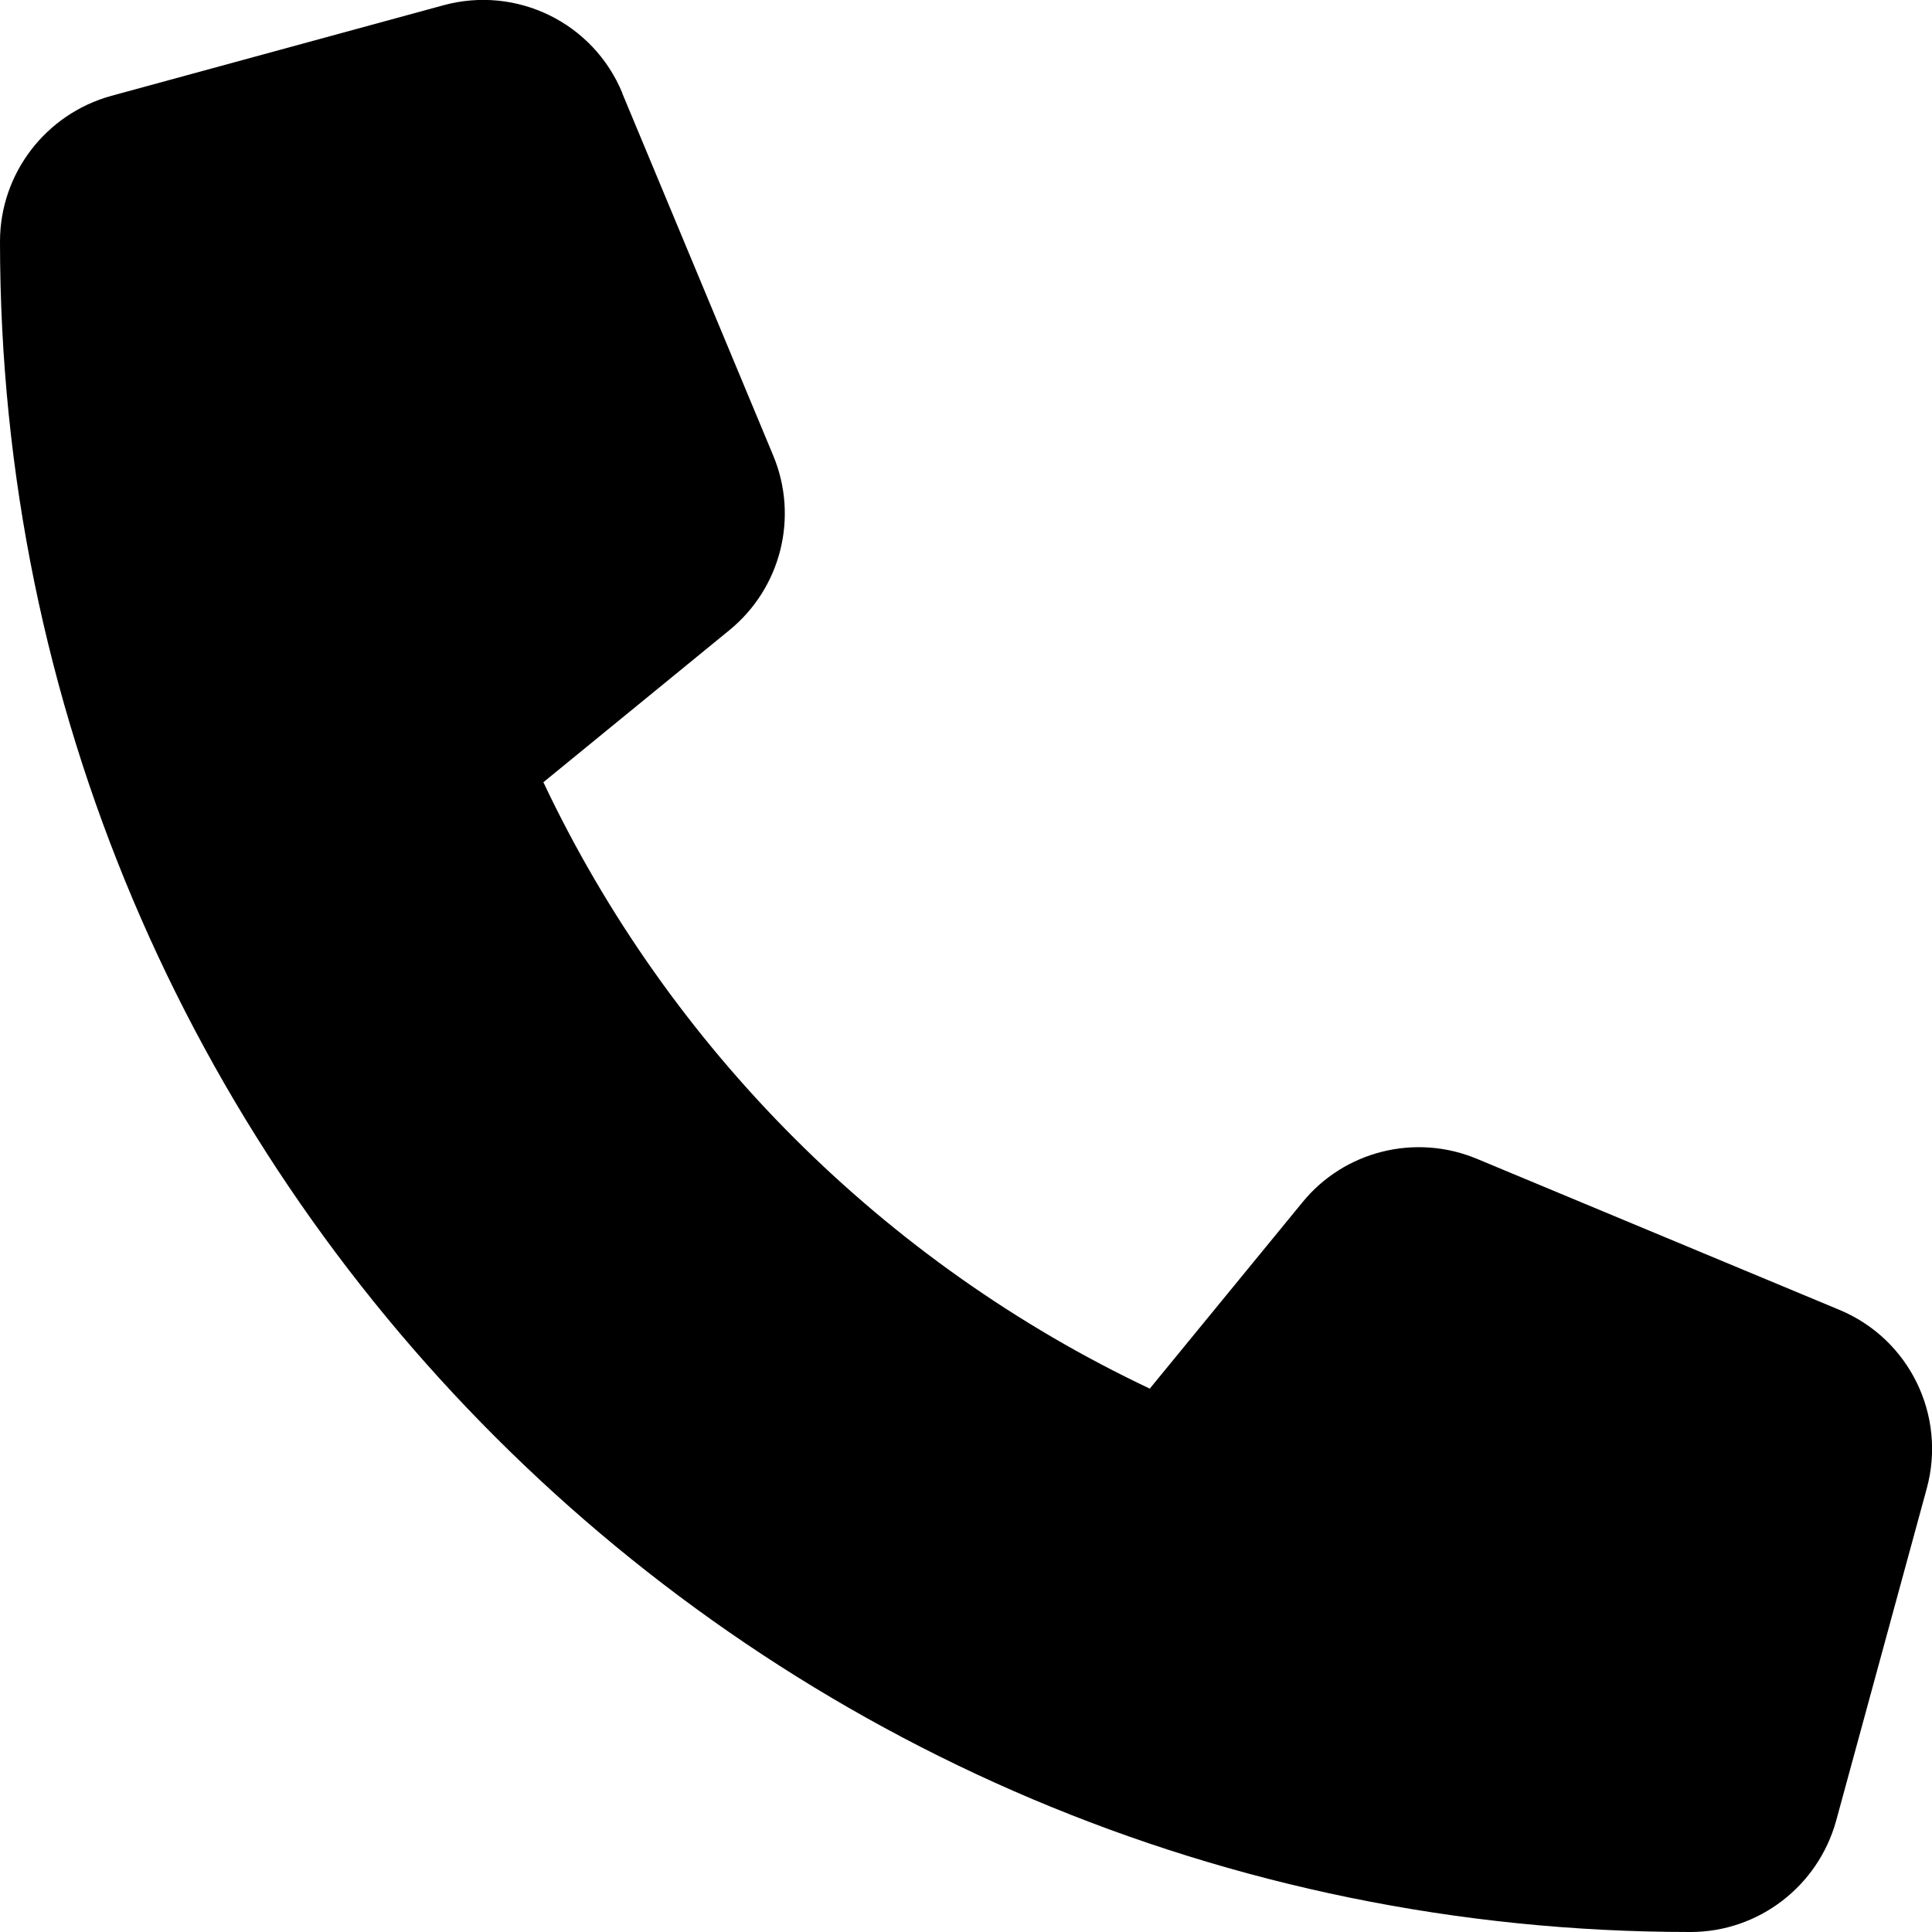
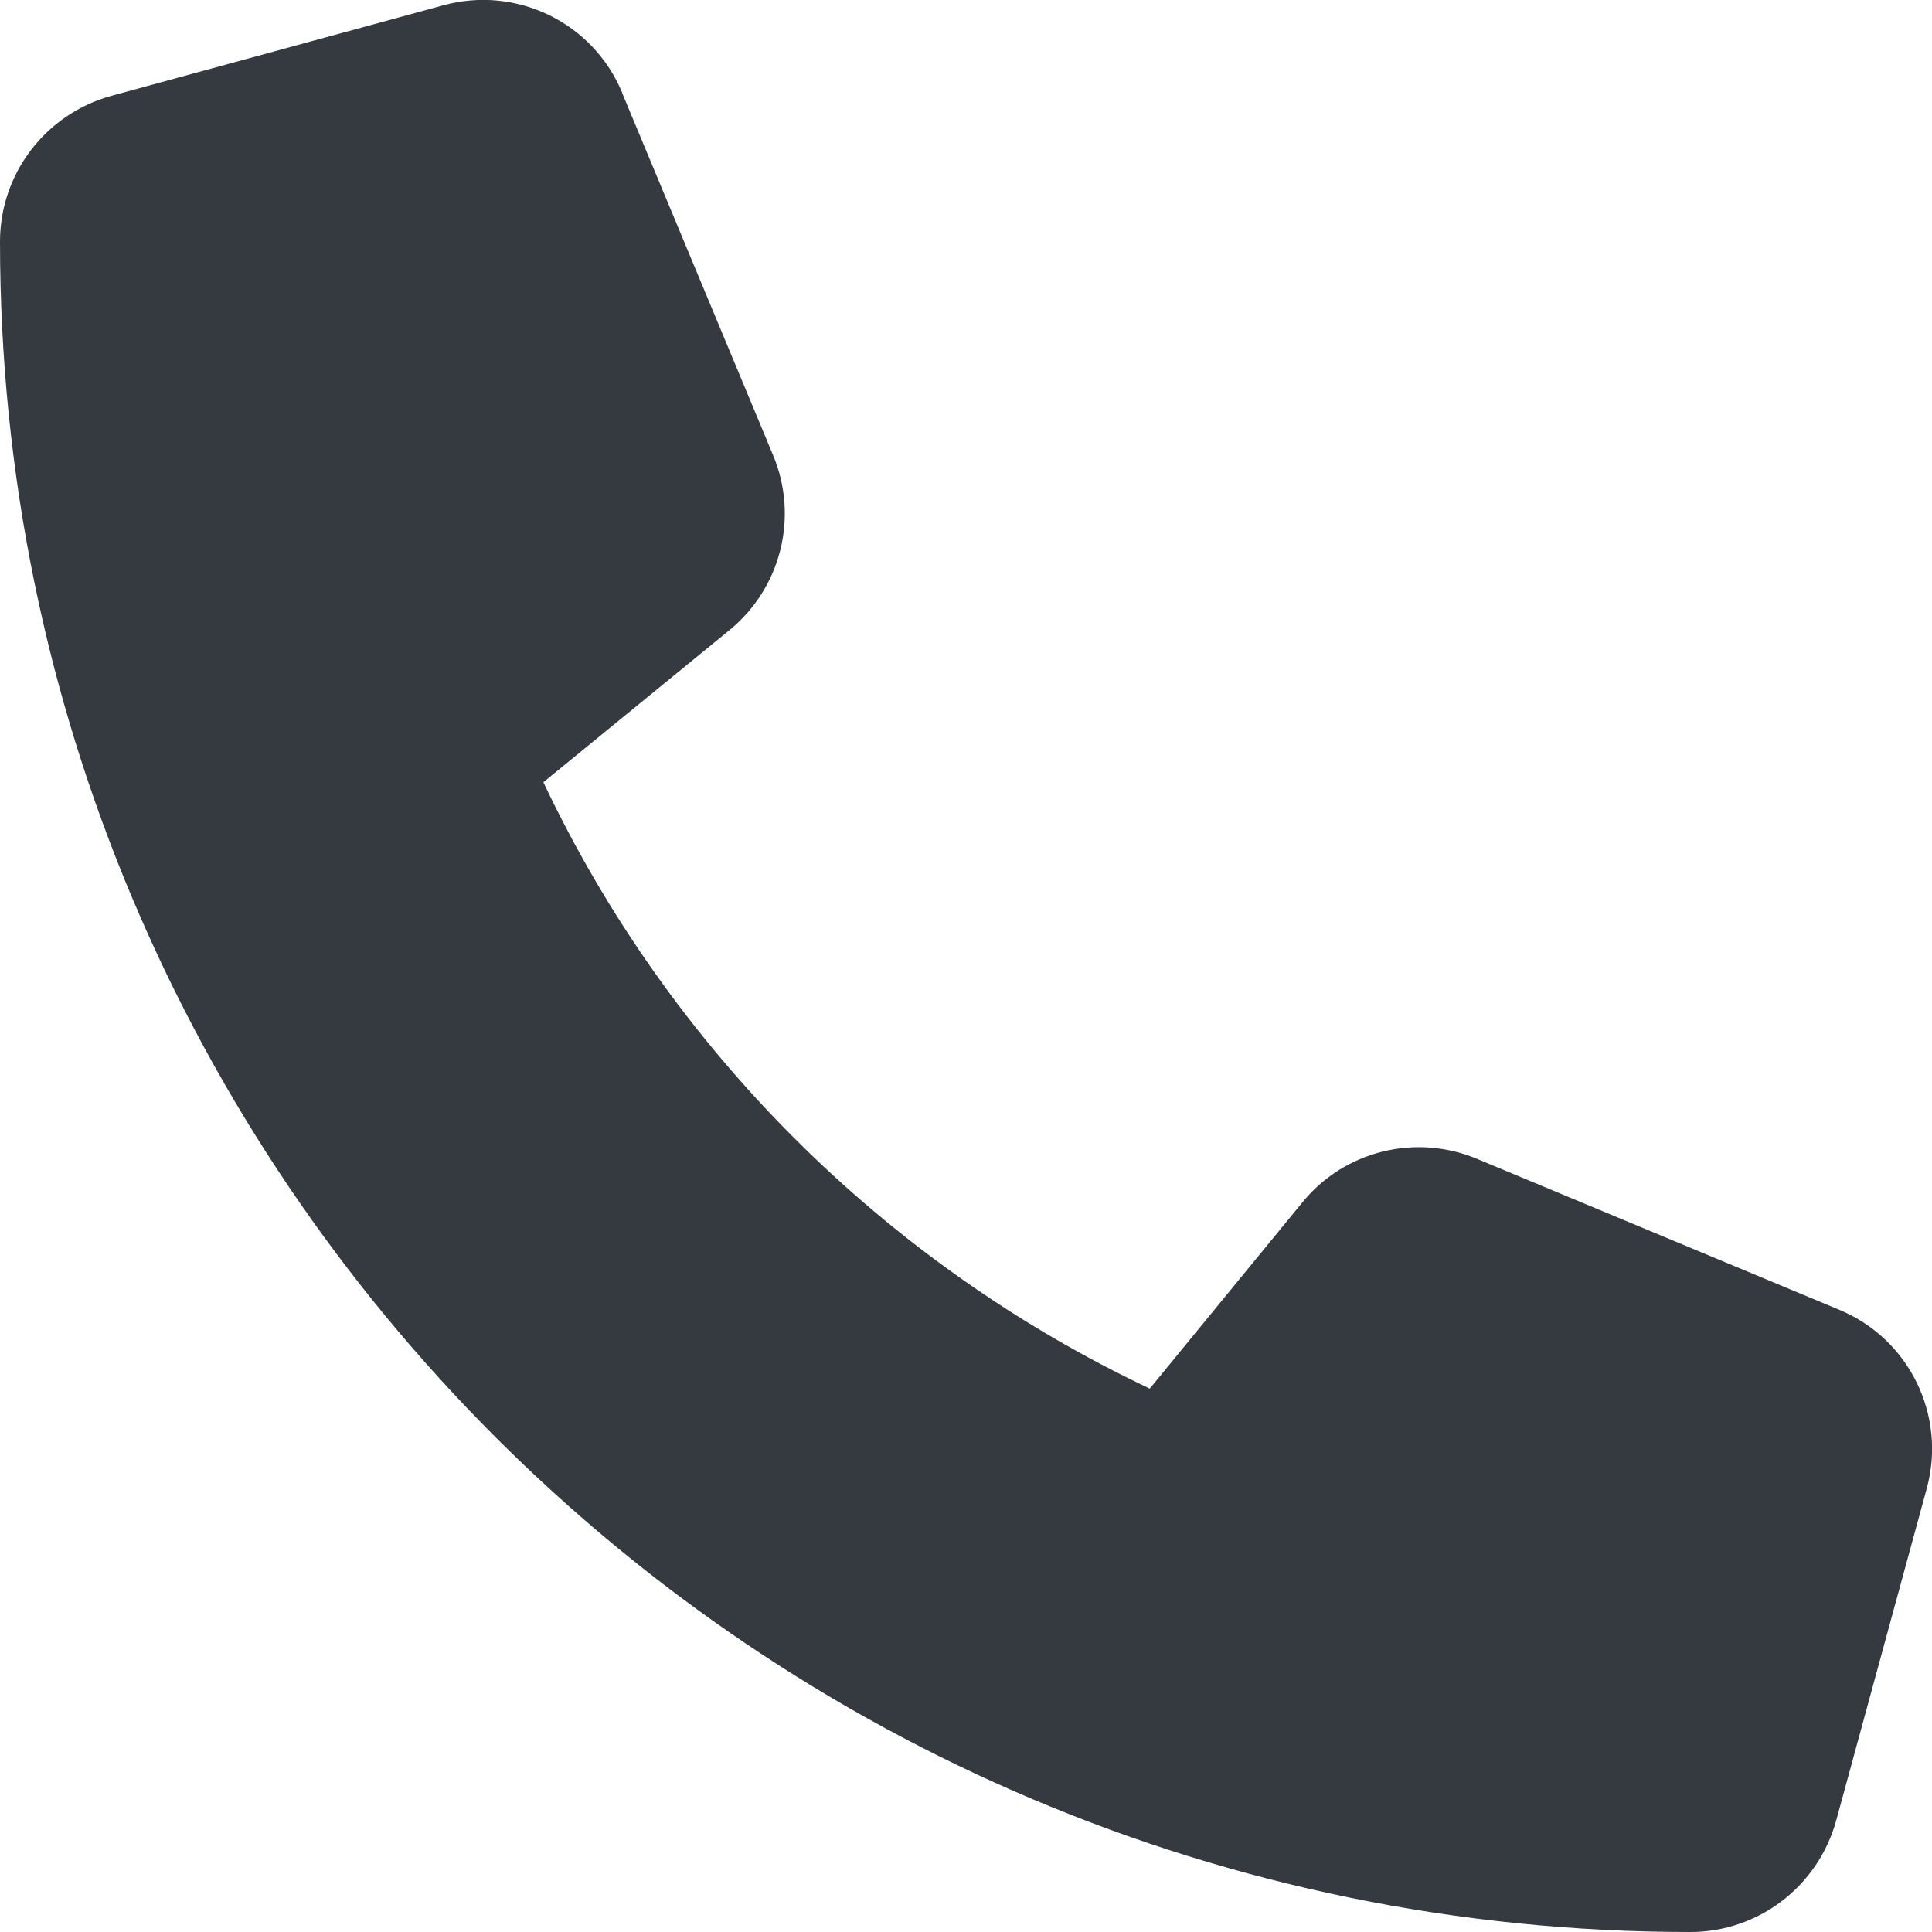
- <svg xmlns="http://www.w3.org/2000/svg" viewBox="0 0 512 512" width="100%" height="125">
-   <path d="M164.9 24.6c-7.7-18.6-28-28.5-47.4-23.2l-88 24C12.1 30.2 0 46 0 64C0 311.4 200.6 512 448 512c18 0 33.8-12.1 38.6-29.5l24-88c5.3-19.4-4.6-39.7-23.2-47.4l-96-40c-16.3-6.8-35.2-2.1-46.3 11.6L304.7 368C234.3 334.7 177.3 277.7 144 207.3L193.3 167c13.7-11.2 18.4-30 11.6-46.3l-40-96z" />
+ <svg xmlns="http://www.w3.org/2000/svg" viewBox="0 0 512 512" width="75" height="75">
+   <path d="M164.9 24.6c-7.7-18.6-28-28.5-47.4-23.2l-88 24C12.1 30.2 0 46 0 64C0 311.4 200.6 512 448 512c18 0 33.8-12.1 38.6-29.5l24-88c5.3-19.4-4.6-39.7-23.2-47.4l-96-40c-16.3-6.8-35.2-2.1-46.3 11.6L304.7 368C234.3 334.7 177.3 277.7 144 207.3L193.3 167c13.7-11.2 18.4-30 11.6-46.3l-40-96z" fill="#343a40" />
</svg>
